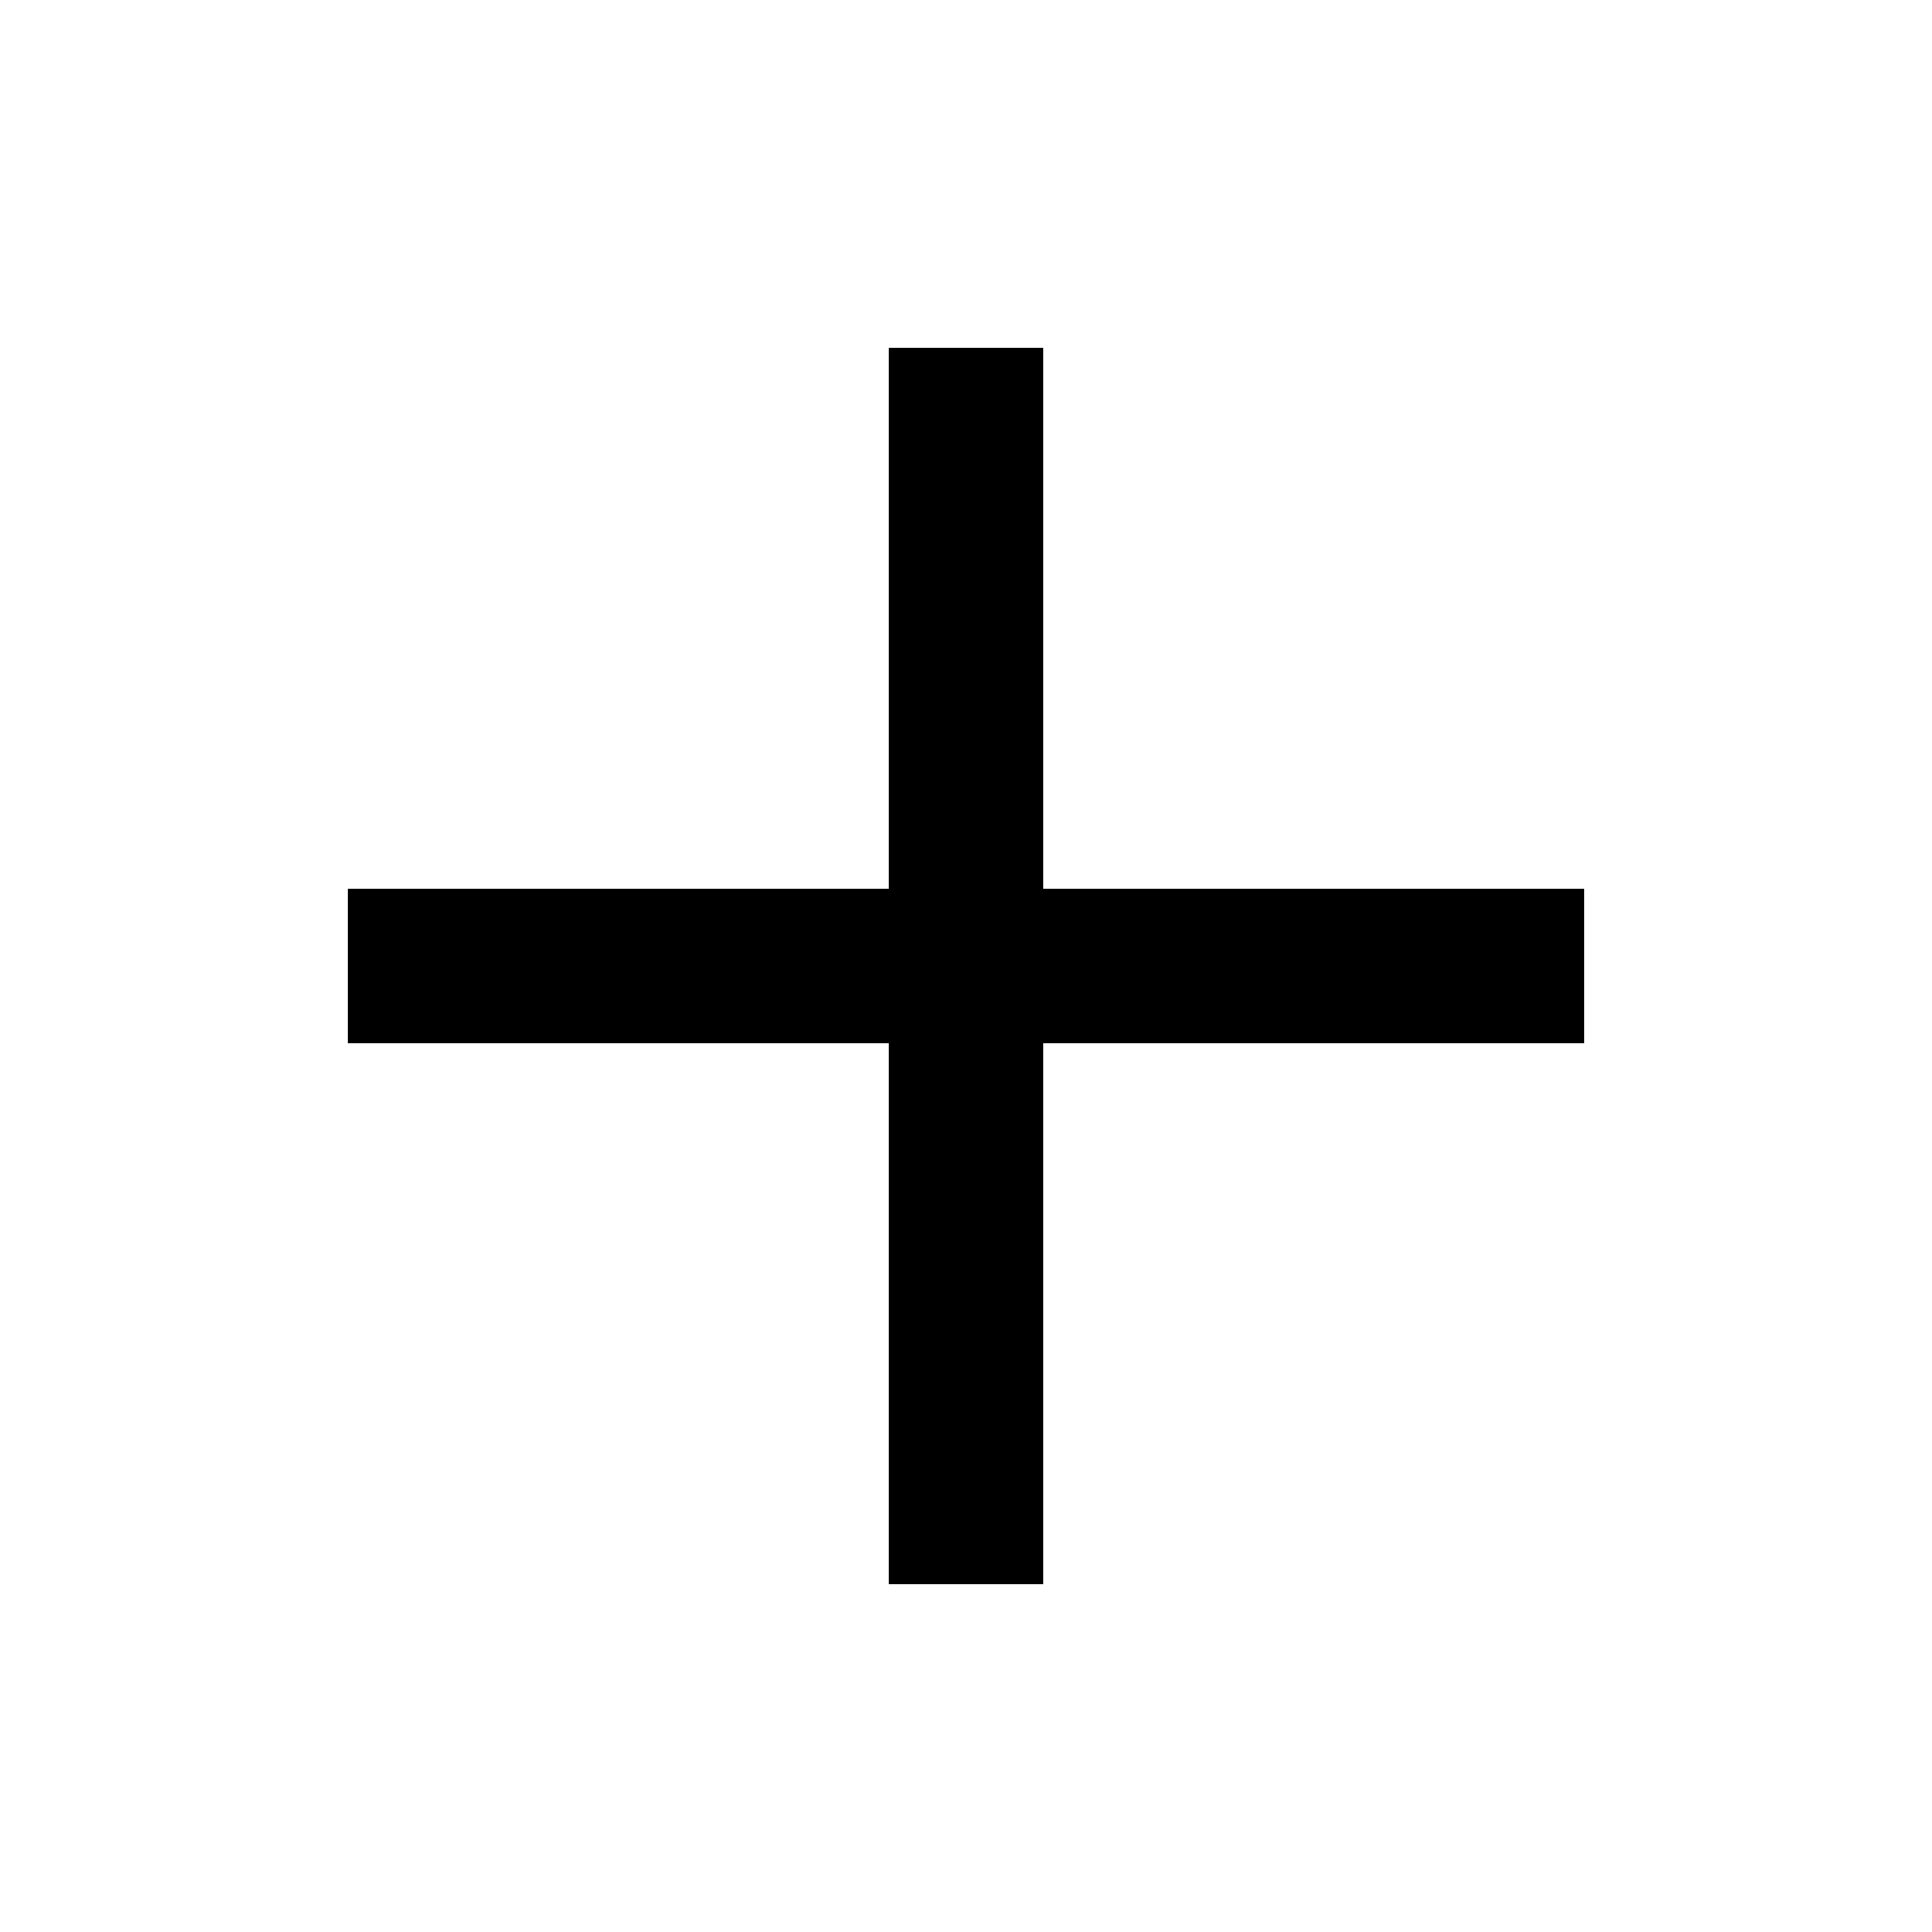
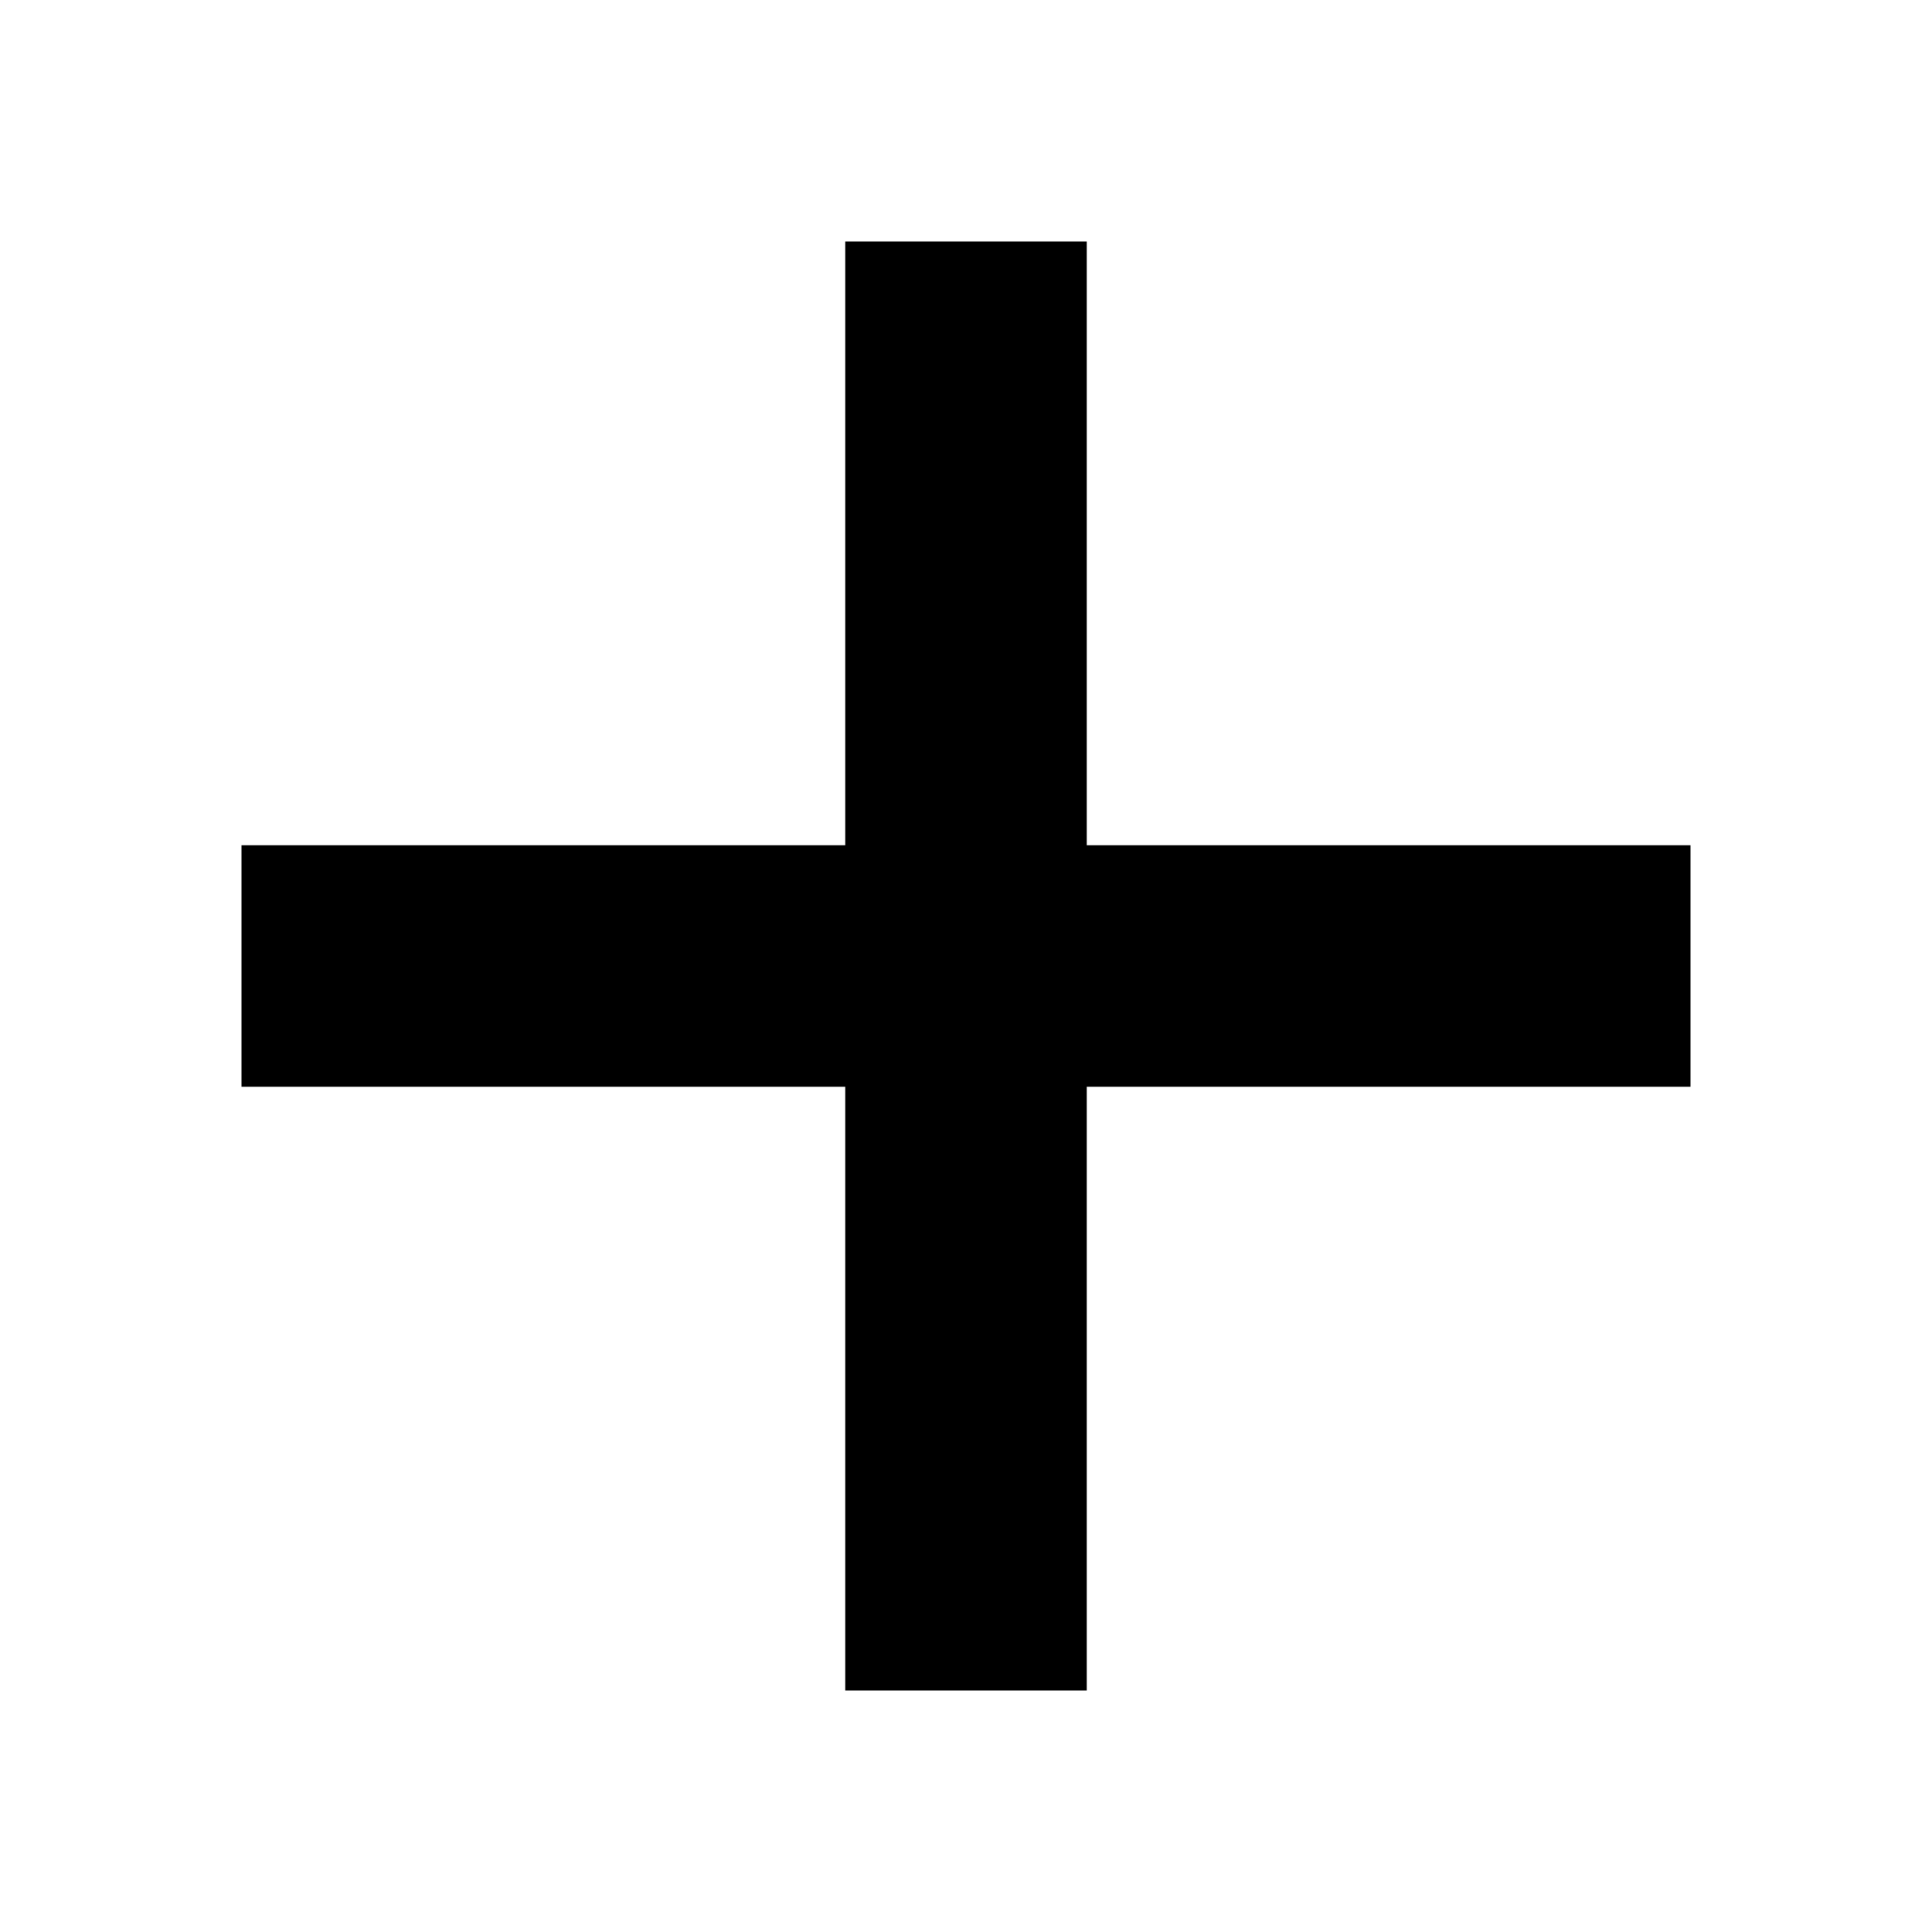
- <svg xmlns="http://www.w3.org/2000/svg" enable-background="new 0 0 50 50" height="50px" id="Layer_1" version="1.1" viewBox="0 0 50 50" width="50px" xml:space="preserve">
-   <rect fill="none" height="50" width="50" />
-   <line fill="none" stroke="#000000" stroke-miterlimit="10" stroke-width="4" x1="9" x2="41" y1="25" y2="25" />
-   <line fill="none" stroke="#000000" stroke-miterlimit="10" stroke-width="4" x1="25" x2="25" y1="9" y2="41" />
+ <svg xmlns="http://www.w3.org/2000/svg" height="512px" id="Layer_1" style="enable-background:new 0 0 512 512;" version="1.1" viewBox="0 0 512 512" width="512px" xml:space="preserve">
+   <polygon points="448,224 288,224 288,64 224,64 224,224 64,224 64,288 224,288 224,448 288,448 288,288 448,288 " />
</svg>
